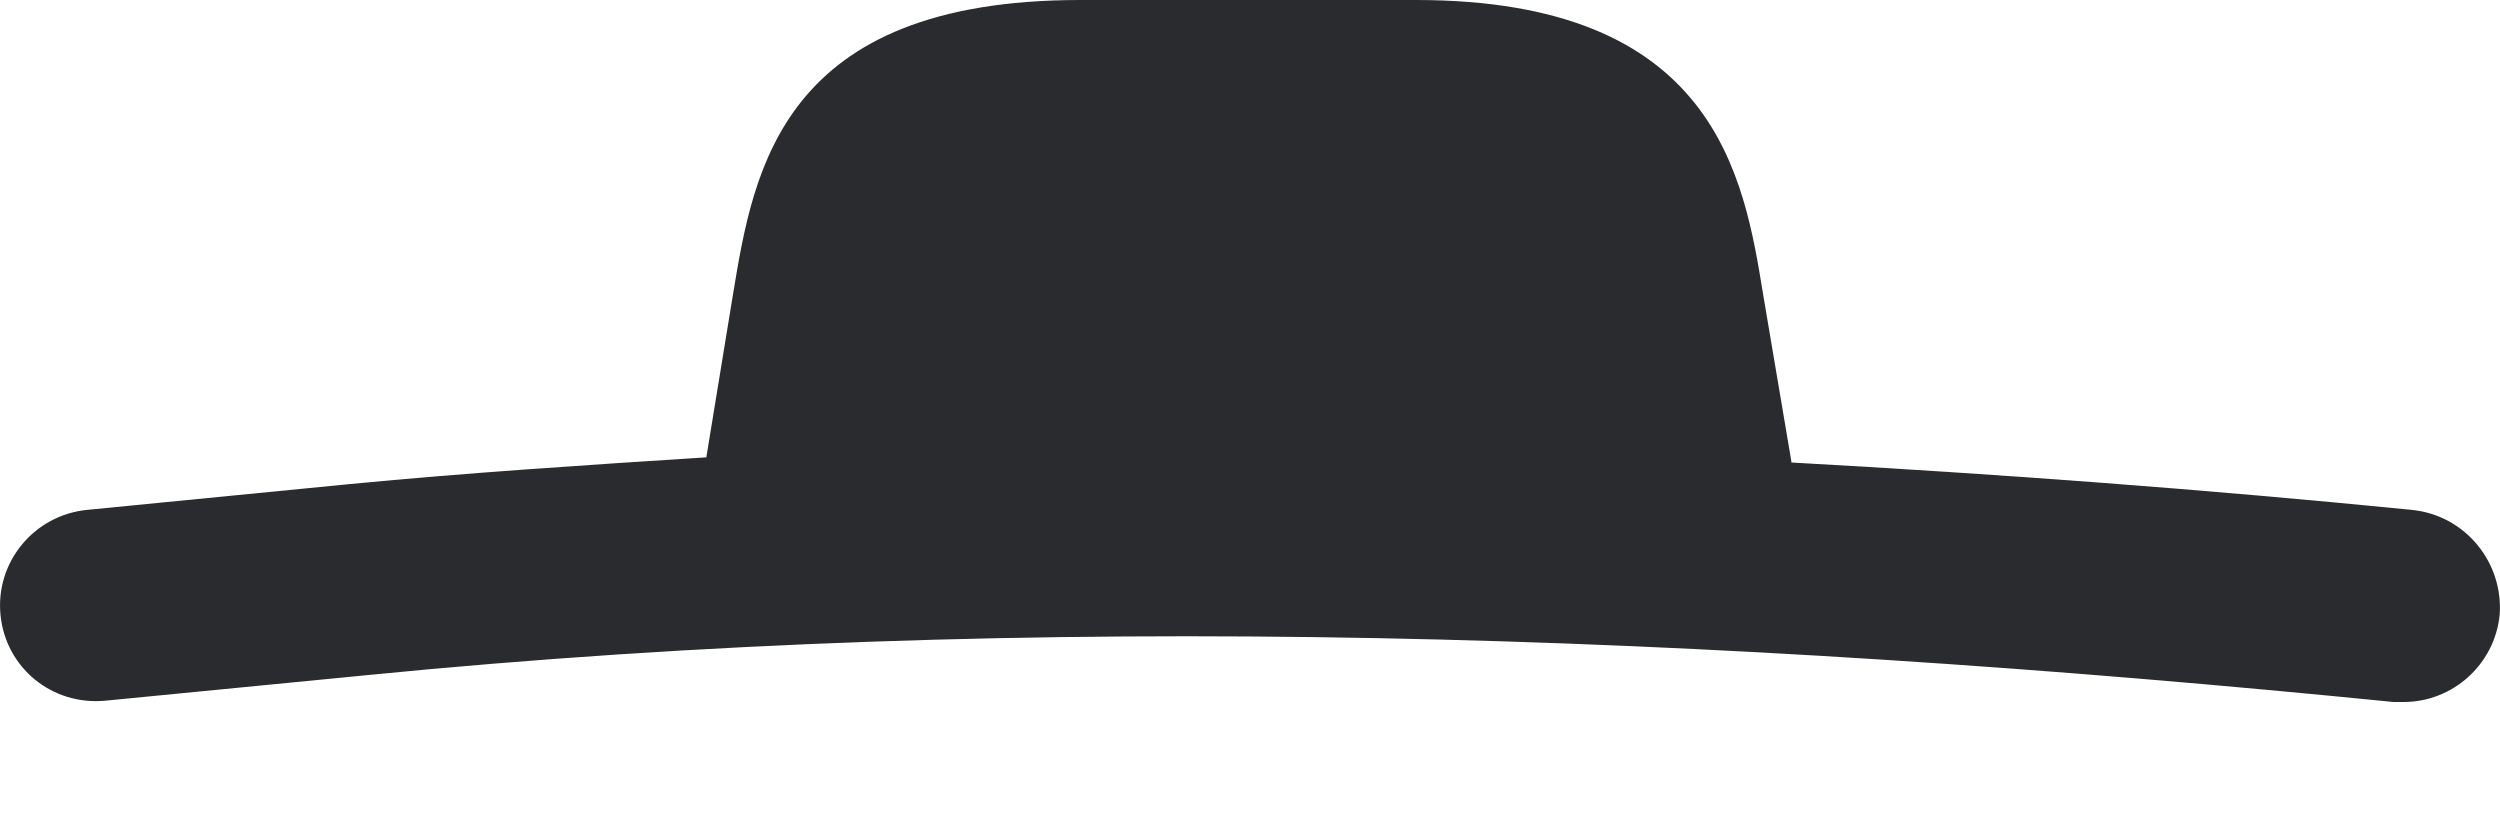
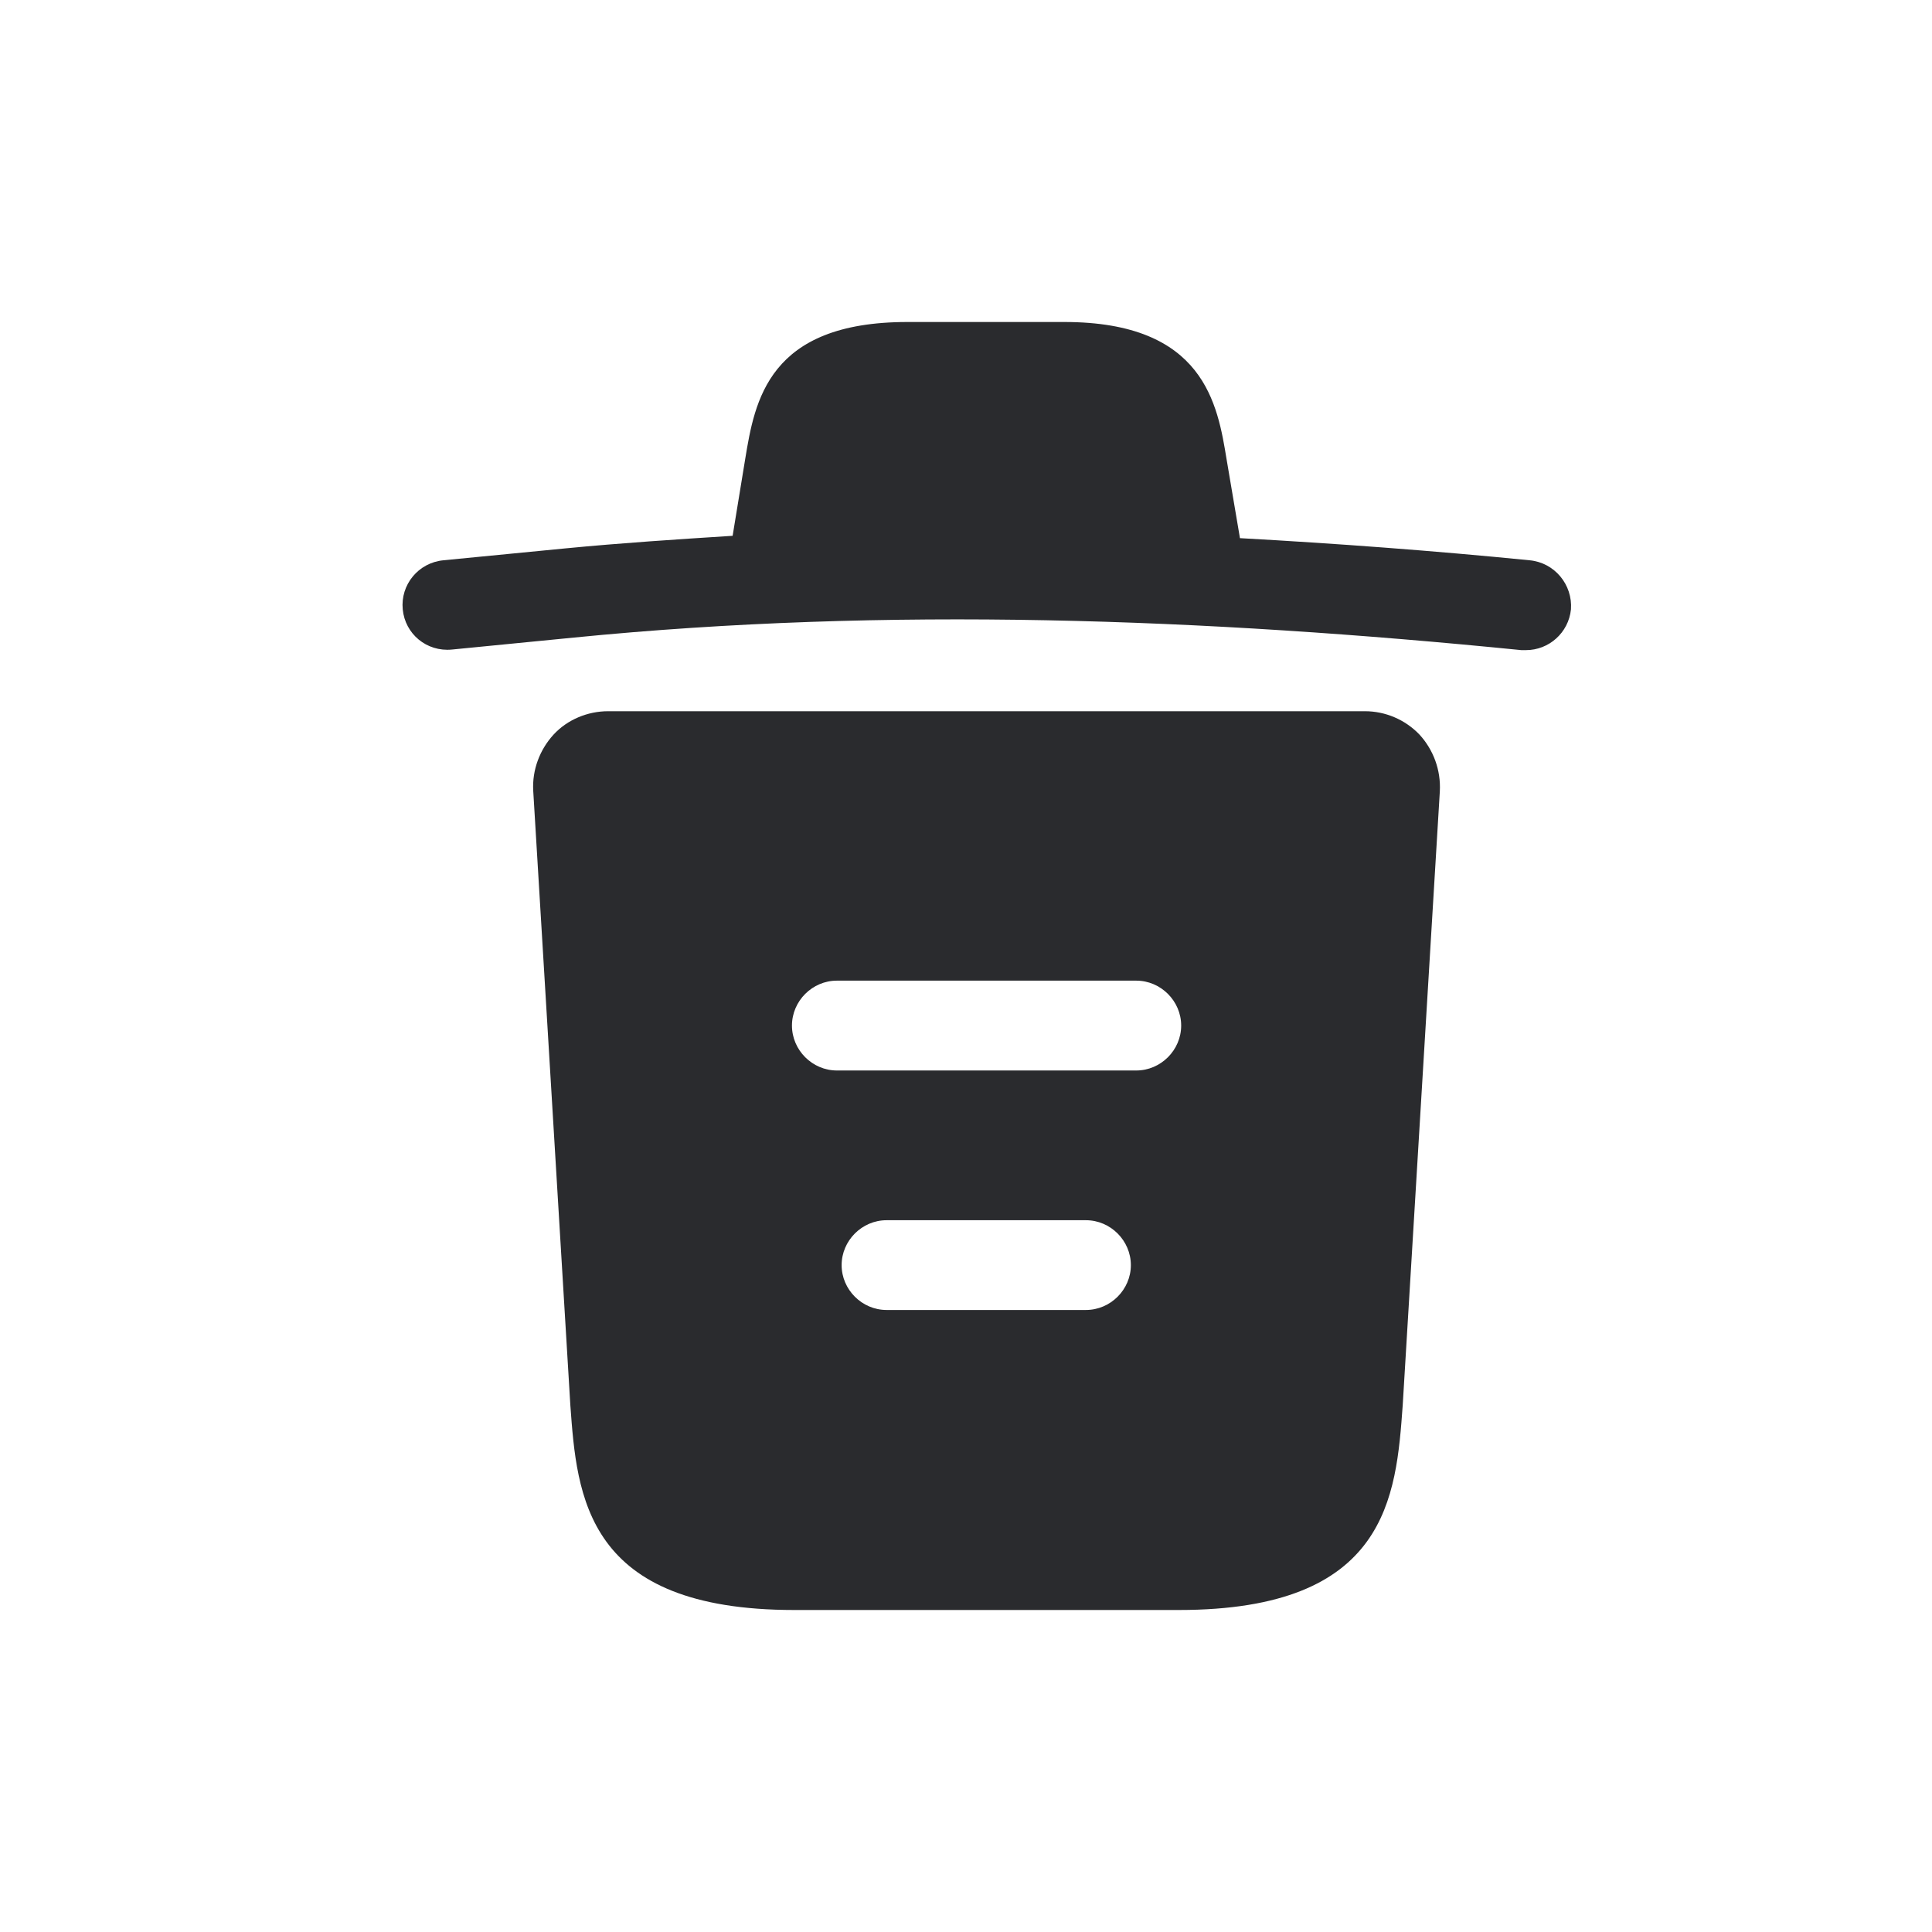
- <svg xmlns="http://www.w3.org/2000/svg" width="15" height="5" viewBox="0 0 15 5" fill="none">
-   <path d="M14.468 3.059C13.231 2.936 11.993 2.844 10.748 2.775V2.767L10.579 1.768C10.464 1.061 10.294 0 8.496 0H6.482C4.691 0 4.522 1.015 4.399 1.76L4.238 2.744C3.523 2.79 2.808 2.836 2.093 2.905L0.525 3.059C0.203 3.09 -0.028 3.374 0.003 3.689C0.033 4.004 0.31 4.235 0.633 4.204L2.201 4.051C6.229 3.651 10.287 3.805 14.361 4.212H14.422C14.714 4.212 14.968 3.989 14.998 3.689C15.021 3.374 14.791 3.09 14.468 3.059Z" fill="#2A2B2E" />
+ <svg xmlns="http://www.w3.org/2000/svg" width="24" height="24" viewBox="0 0 24 24" fill="none">
+   <path d="M19.002 6.96C17.804 6.841 16.607 6.752 15.402 6.685V6.678L15.238 5.711C15.126 5.027 14.963 4 13.222 4H11.273C9.54 4 9.376 4.982 9.257 5.703L9.101 6.656C8.409 6.7 7.718 6.745 7.026 6.812L5.508 6.96C5.196 6.99 4.973 7.265 5.003 7.57C5.032 7.875 5.3 8.099 5.613 8.069L7.13 7.92C11.028 7.533 14.955 7.682 18.898 8.076H18.957C19.24 8.076 19.485 7.861 19.515 7.57C19.537 7.265 19.314 6.99 19.002 6.96Z" fill="#2A2B2E" />
+   <path d="M17.633 9.125C17.455 8.939 17.209 8.835 16.956 8.835H7.554C7.301 8.835 7.048 8.939 6.877 9.125C6.706 9.311 6.609 9.564 6.624 9.824L7.085 17.456C7.167 18.587 7.271 20 9.867 20H14.643C17.239 20 17.343 18.594 17.425 17.456L17.886 9.832C17.901 9.564 17.804 9.311 17.633 9.125ZM13.49 16.273H11.013C10.708 16.273 10.455 16.02 10.455 15.716C10.455 15.411 10.708 15.158 11.013 15.158H13.49C13.795 15.158 14.048 15.411 14.048 15.716C14.048 16.02 13.795 16.273 13.49 16.273ZM14.115 13.298H10.396C10.091 13.298 9.838 13.045 9.838 12.74C9.838 12.435 10.091 12.182 10.396 12.182H14.115C14.42 12.182 14.673 12.435 14.673 12.74C14.673 13.045 14.42 13.298 14.115 13.298Z" fill="#2A2B2E" />
</svg>
